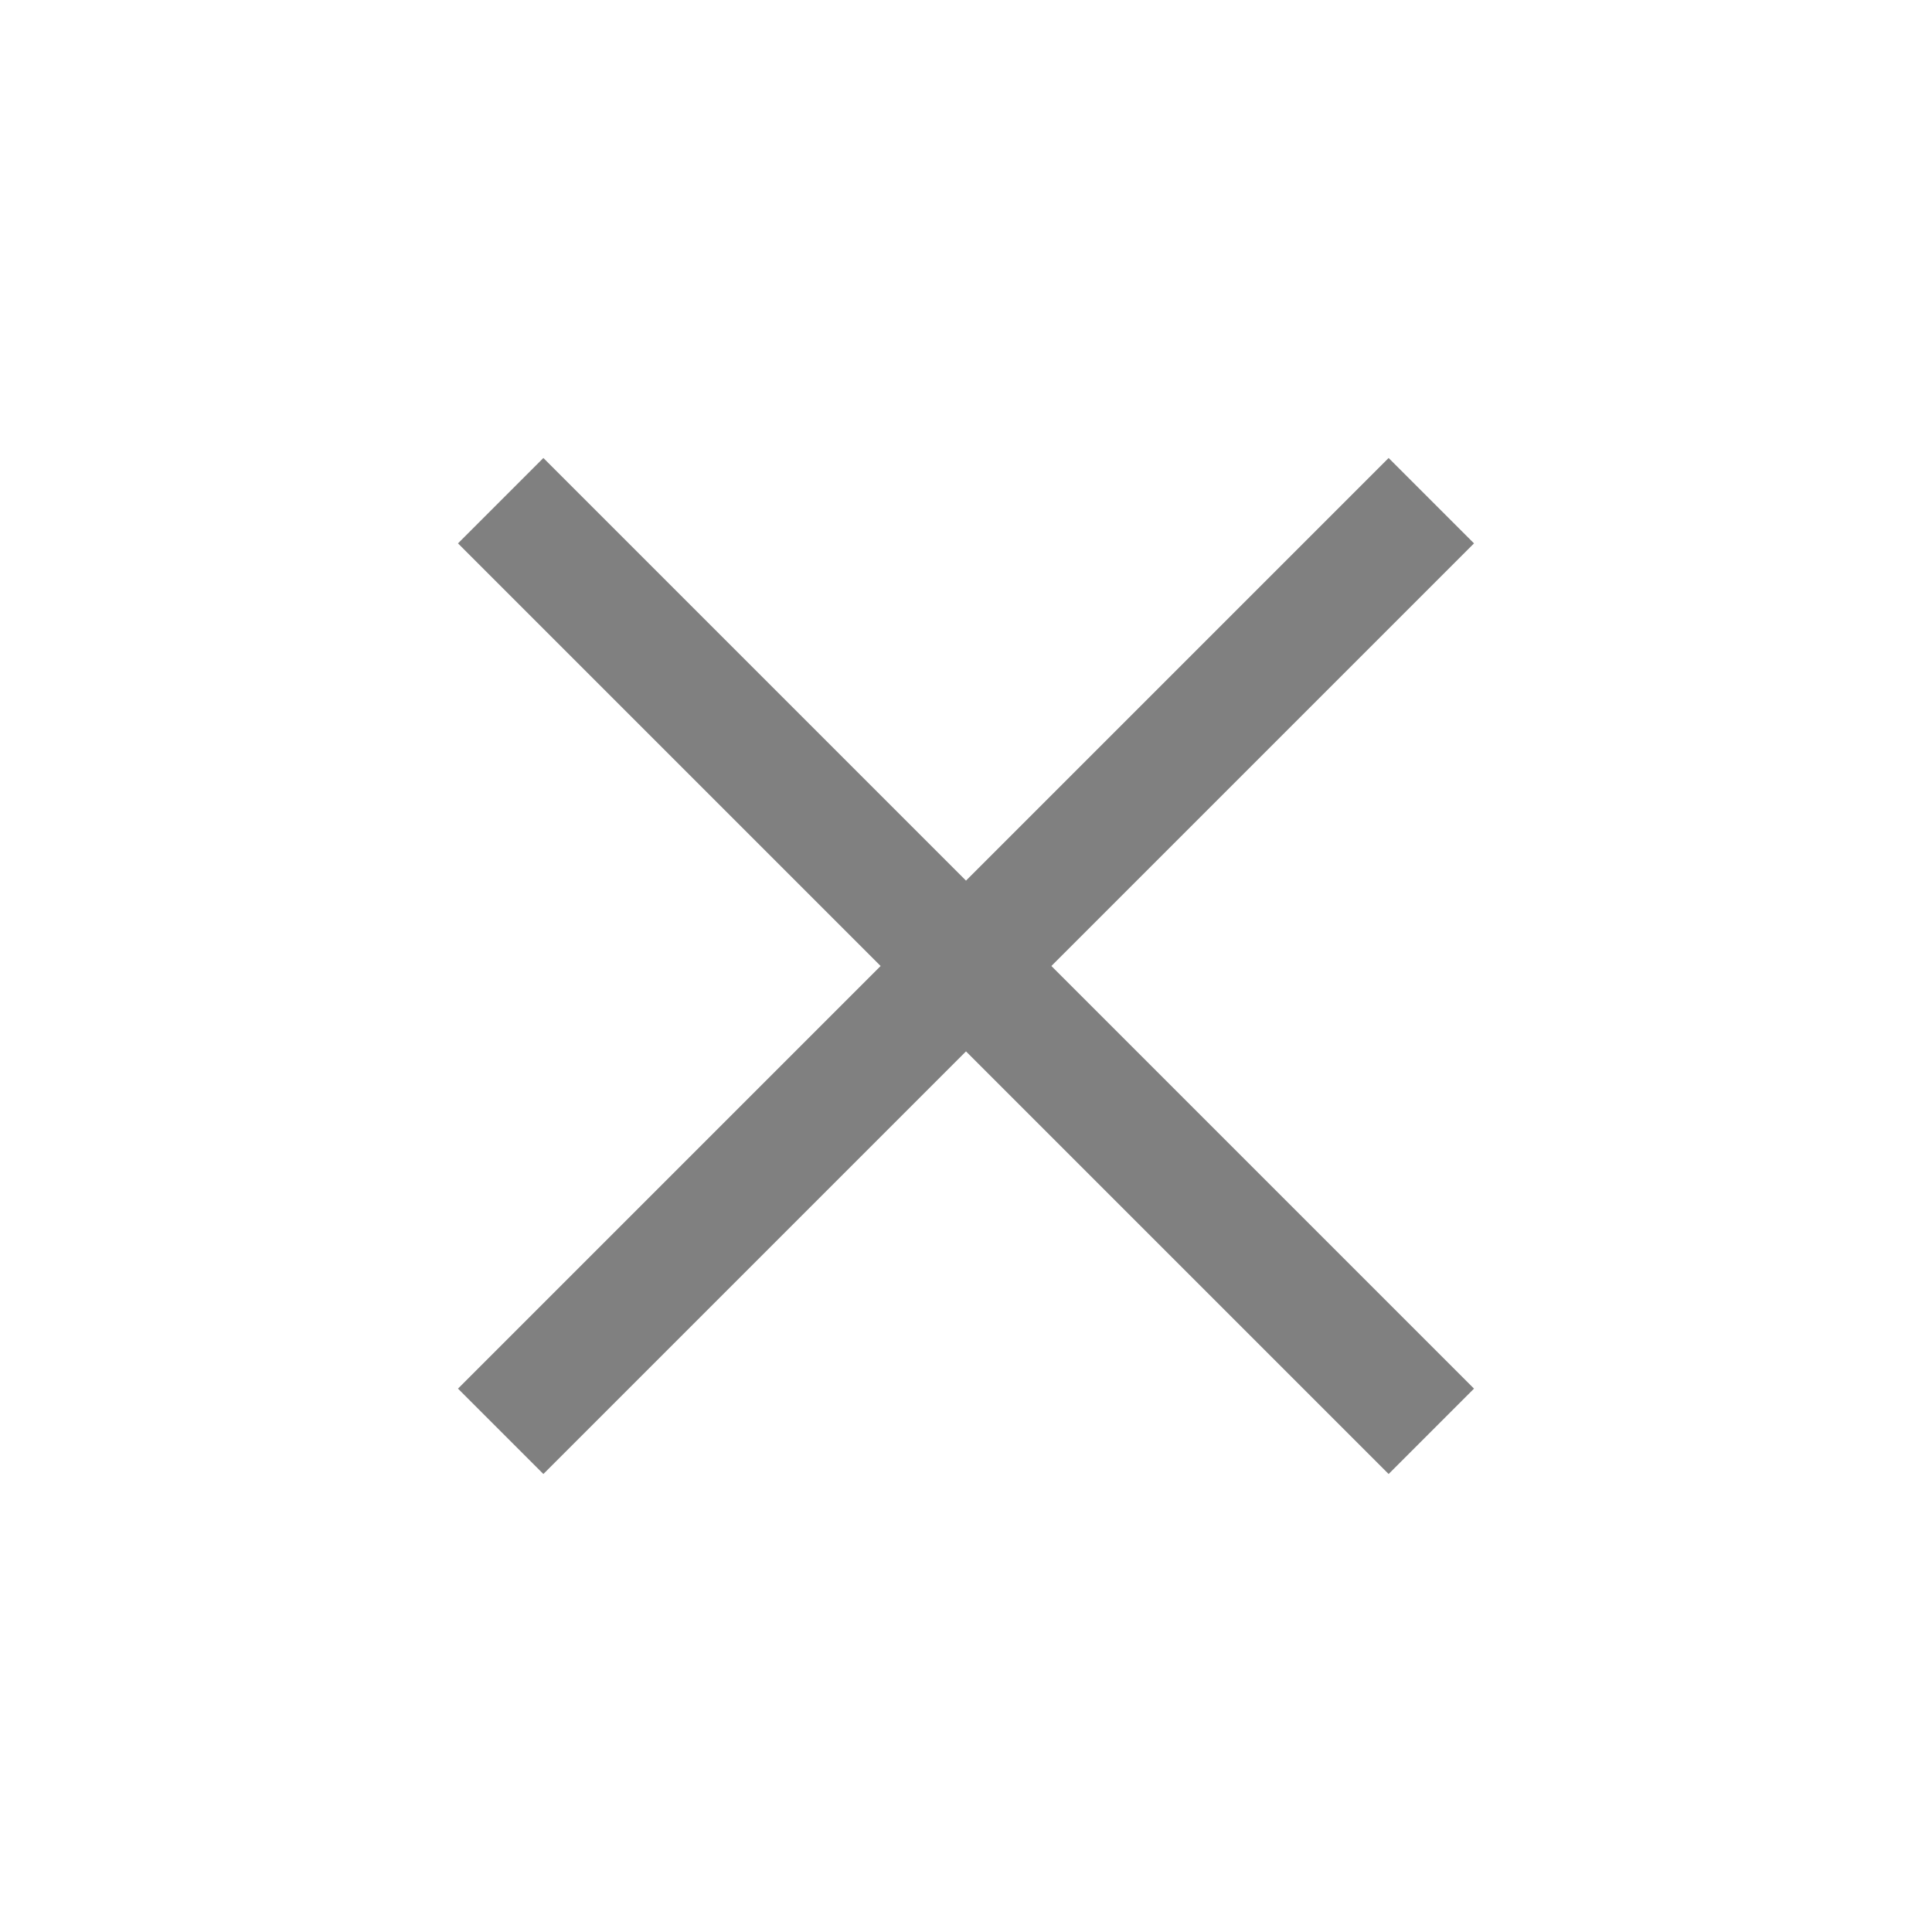
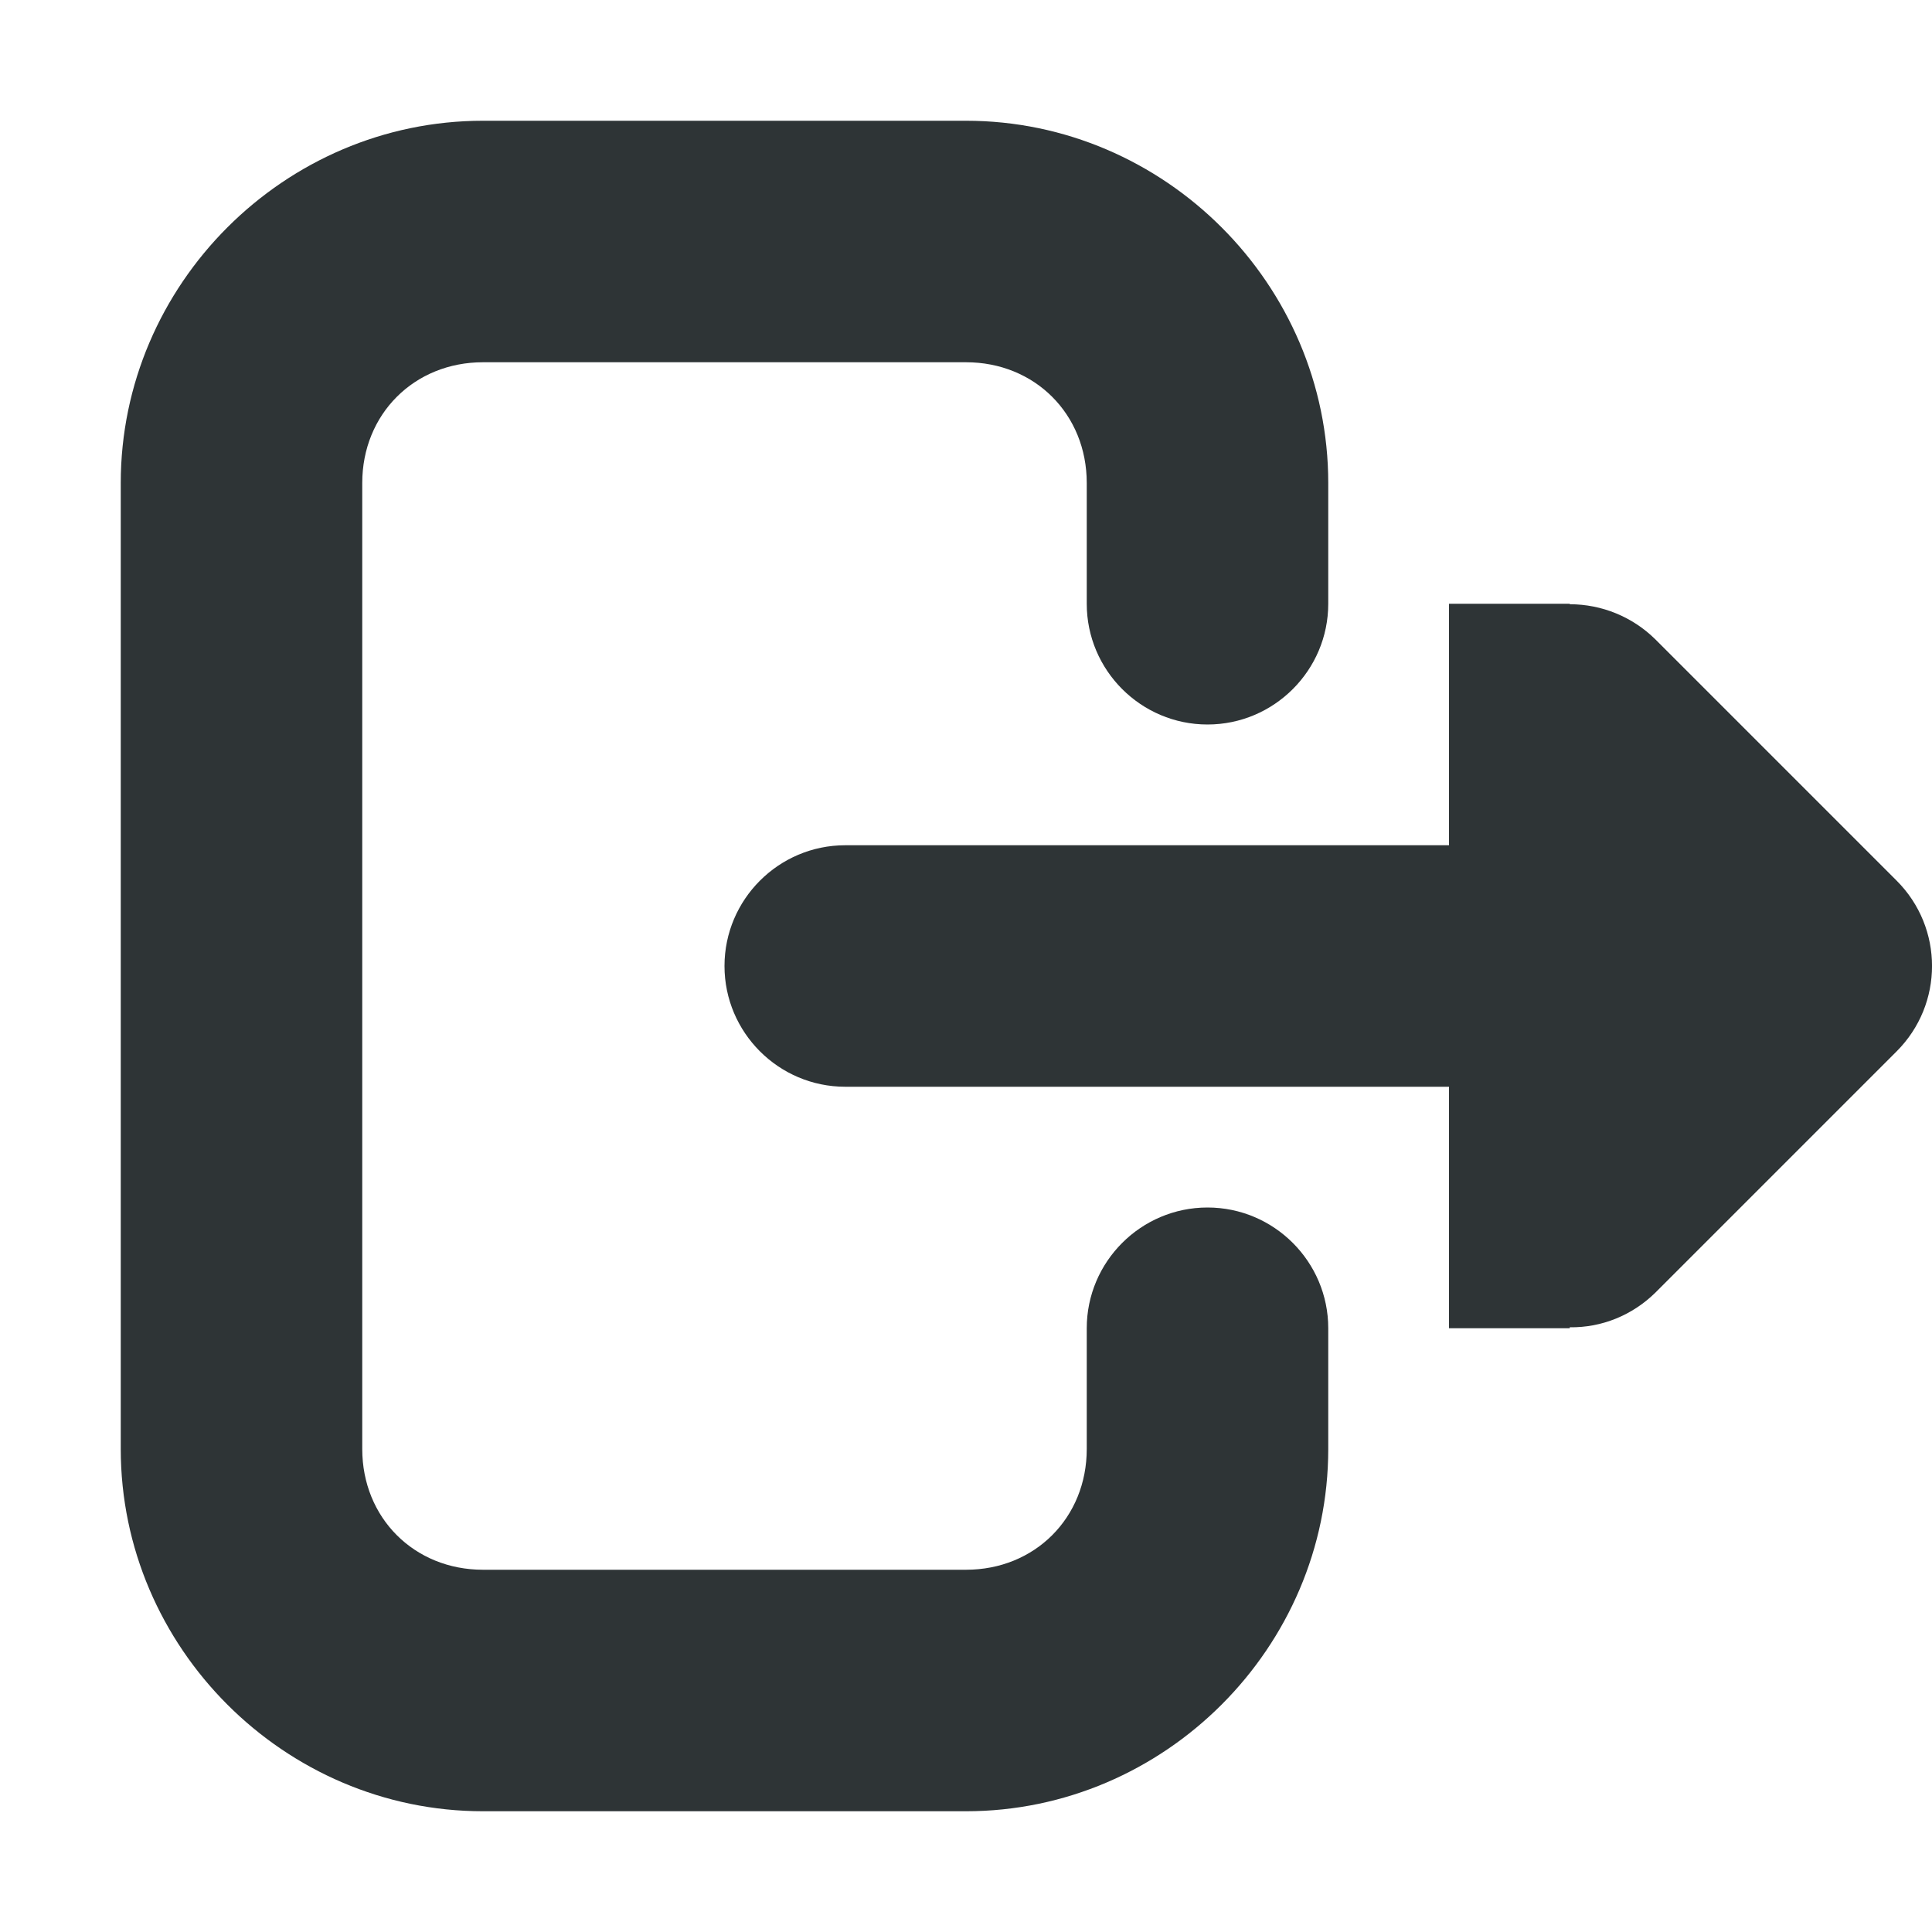
- <svg xmlns="http://www.w3.org/2000/svg" height="16" width="16">
-   <path d="M3.793 4.5l3.5 3.5-3.5 3.5.707.707 3.5-3.5 3.5 3.5.707-.707-3.5-3.5 3.5-3.5-.707-.707-3.5 3.5-3.5-3.5z" fill="gray" fill-rule="evenodd" font-family="sans-serif" font-weight="400" overflow="visible" style="line-height:normal;font-variant-ligatures:normal;font-variant-position:normal;font-variant-caps:normal;font-variant-numeric:normal;font-variant-alternates:normal;font-feature-settings:normal;text-indent:0;text-align:start;text-decoration-line:none;text-decoration-style:solid;text-decoration-color:#000;text-transform:none;text-orientation:mixed;shape-padding:0;isolation:auto;mix-blend-mode:normal" white-space="normal" color="#000" />
+ <svg xmlns="http://www.w3.org/2000/svg" height="16px" viewBox="0 0 16 16" width="16px">
+   <g fill="#2e3436">
+     <path d="m 13 5 v 0.004 c 0.266 0 0.52 0.105 0.707 0.289 l 2 2 c 0.391 0.391 0.391 1.023 0 1.414 l -2 2 c -0.188 0.184 -0.441 0.289 -0.707 0.285 v 0.008 h -1 v -2 h -5 c -0.551 0 -1 -0.449 -1 -1 s 0.449 -1 1 -1 h 5 v -2 z m 0 0" />
+     <path d="m 4 1 c -1.645 0 -3 1.355 -3 3 v 8 c 0 1.645 1.355 3 3 3 h 4 c 1.645 0 3 -1.355 3 -3 v -1 c 0 -0.551 -0.449 -1 -1 -1 s -1 0.449 -1 1 v 1 c 0 0.57 -0.43 1 -1 1 h -4 c -0.57 0 -1 -0.43 -1 -1 v -8 c 0 -0.57 0.43 -1 1 -1 h 4 c 0.57 0 1 0.43 1 1 v 1 c 0 0.551 0.449 1 1 1 s 1 -0.449 1 -1 v -1 c 0 -1.645 -1.355 -3 -3 -3 z m 0 0" />
+   </g>
</svg>
